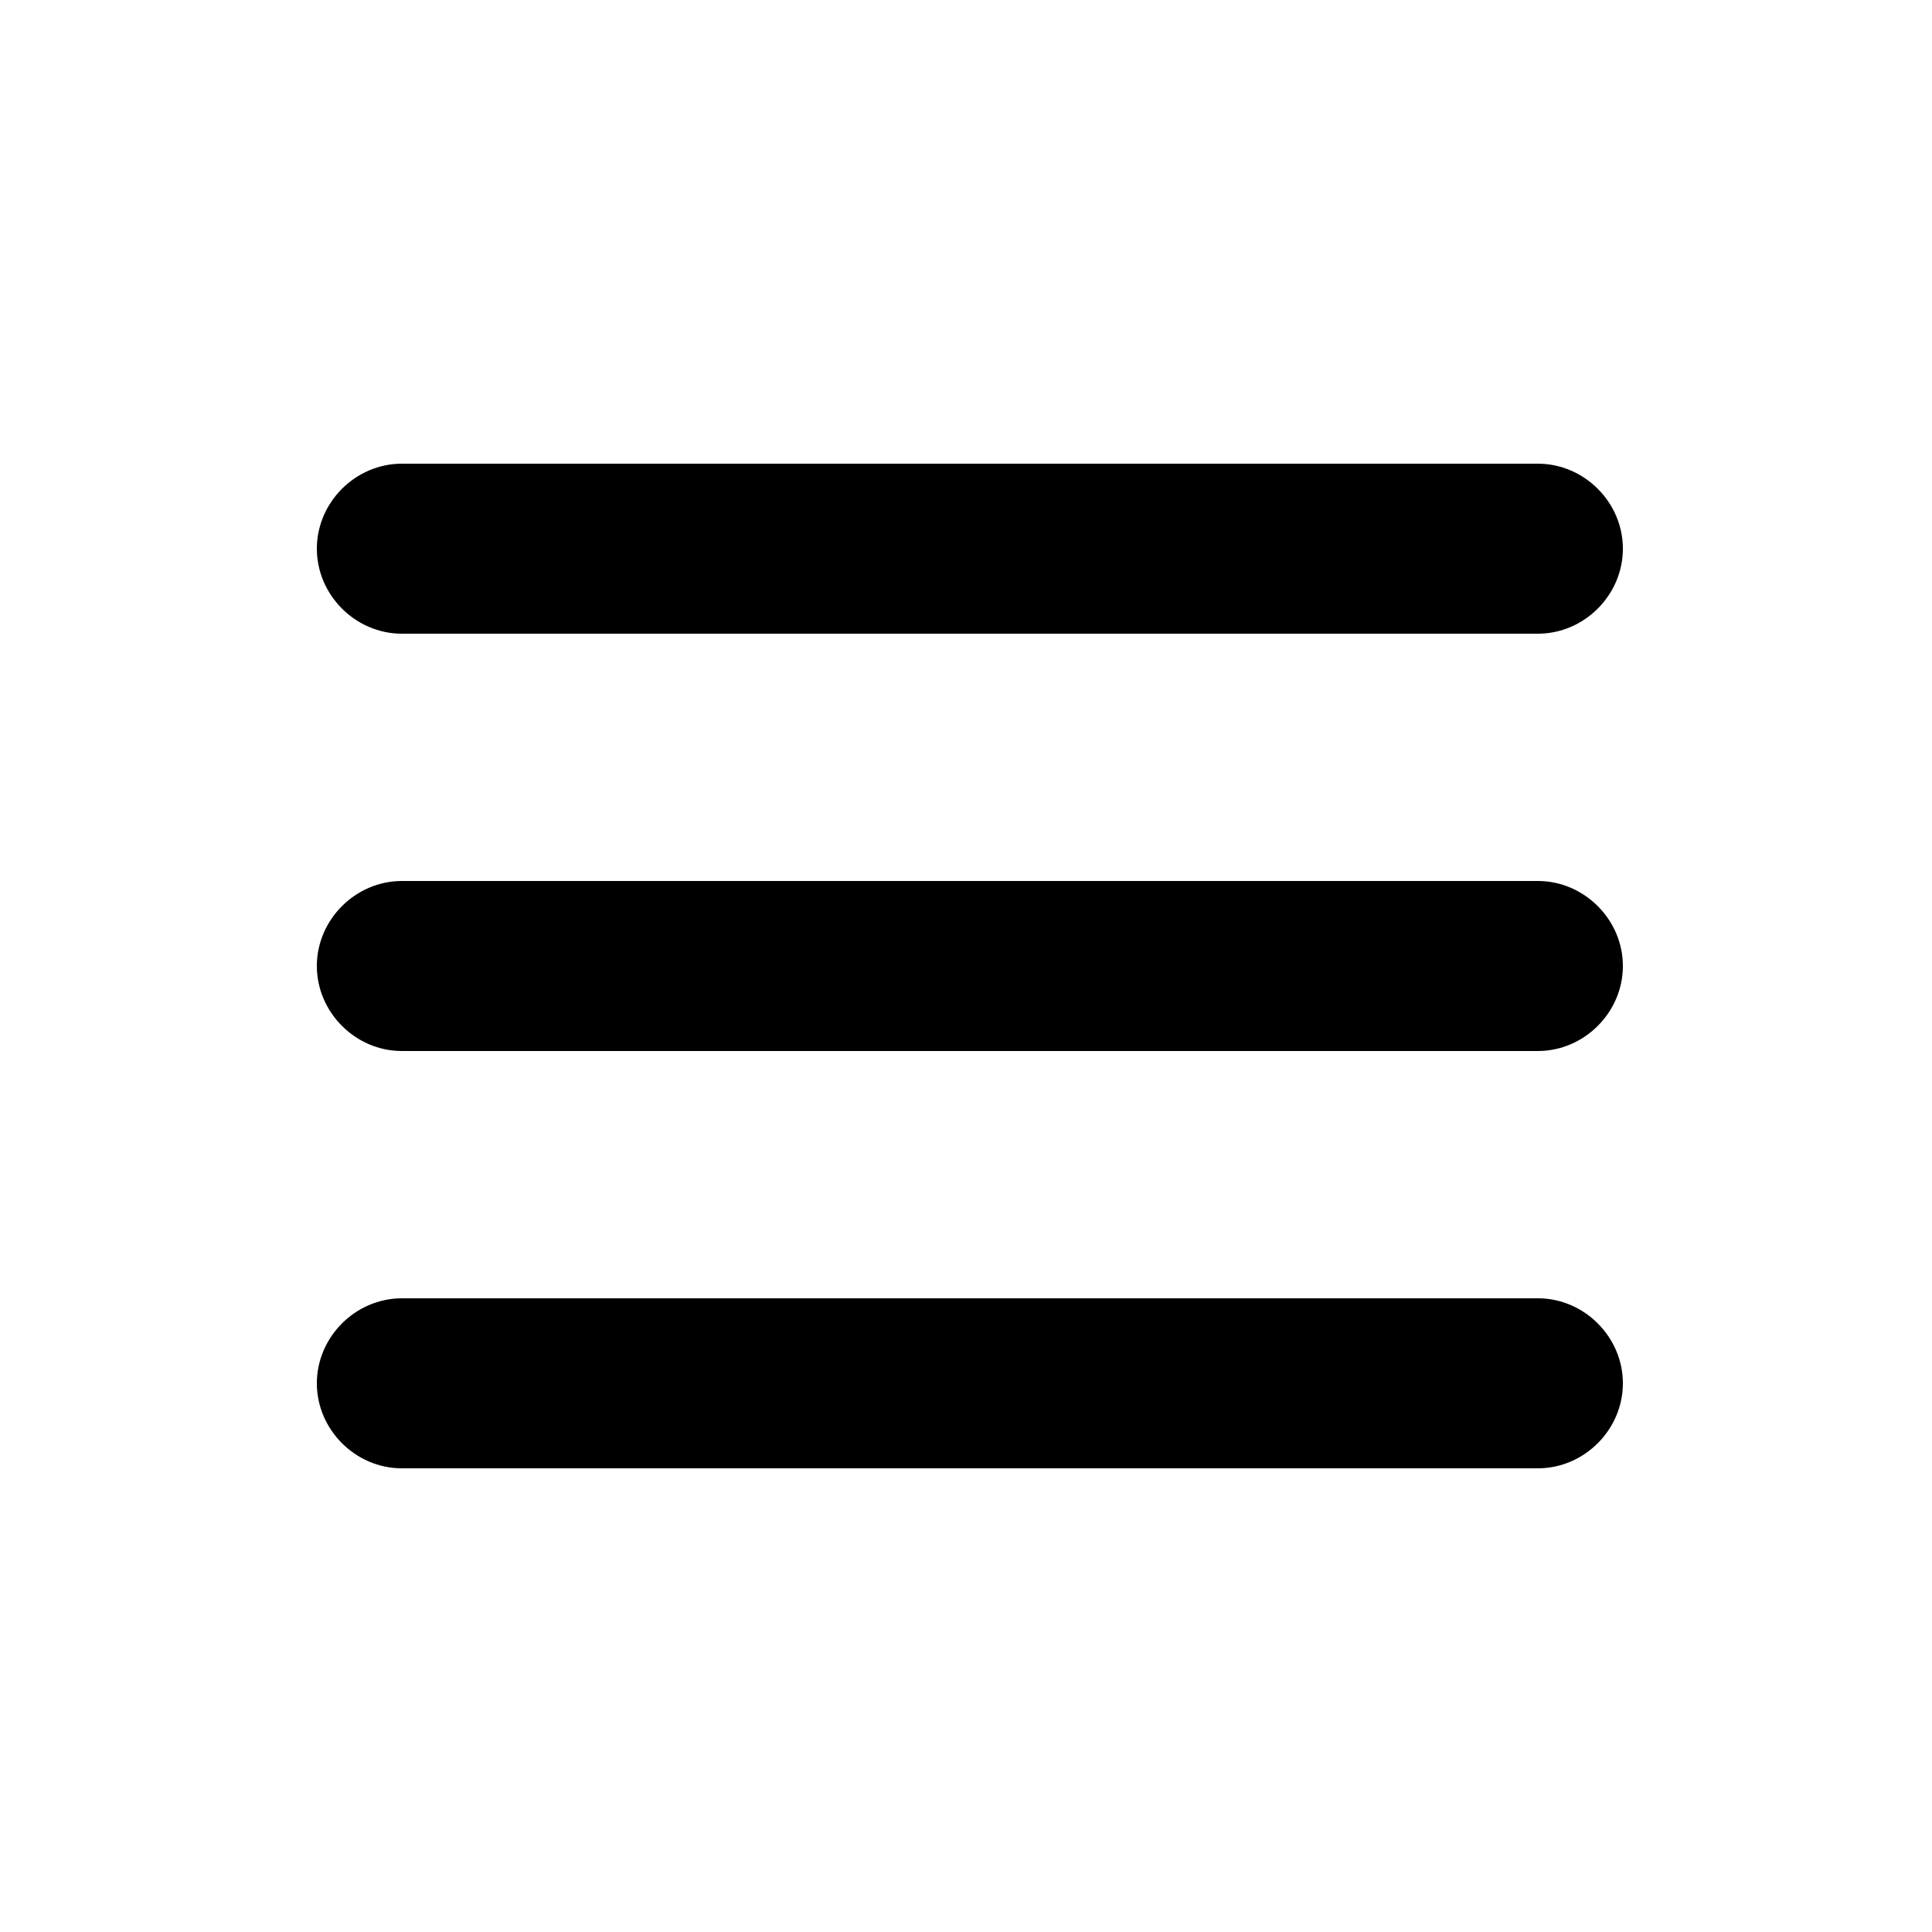
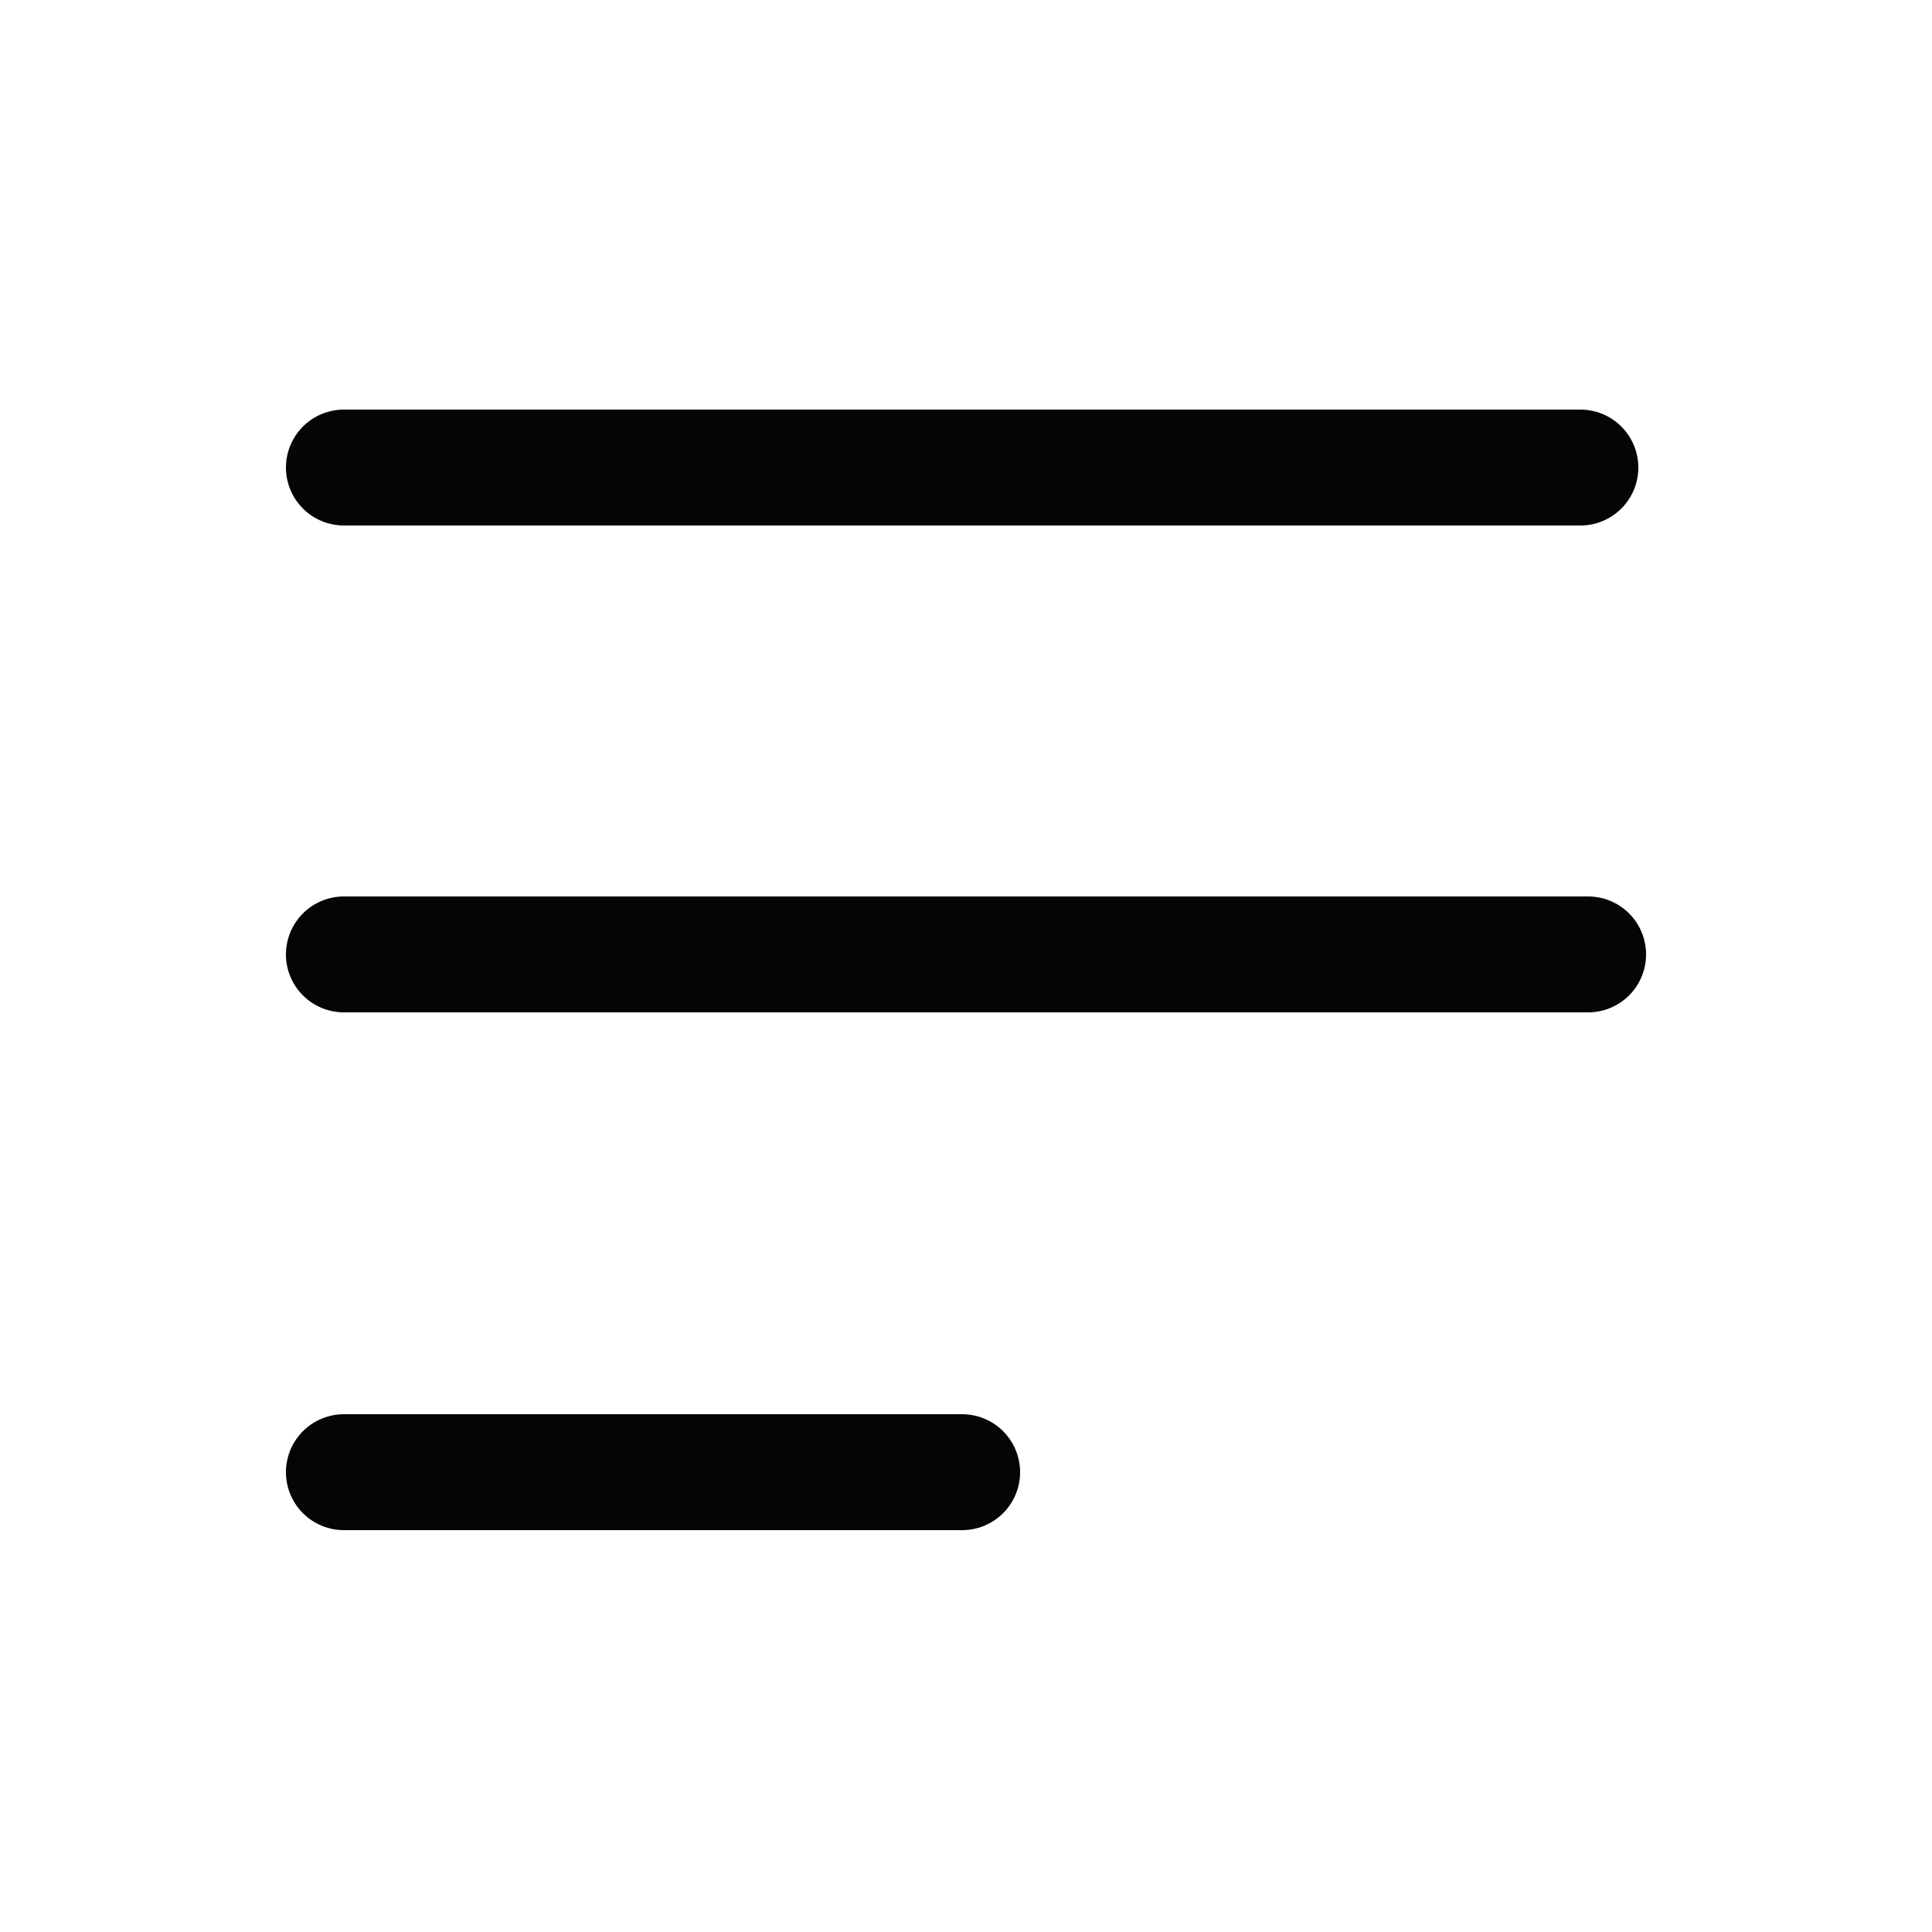
- <svg xmlns="http://www.w3.org/2000/svg" version="1.1" id="dashboard" x="0px" y="0px" viewBox="-487 488 25 25" style="enable-background:new -487 488 25 25;" xml:space="preserve">
-   <path d="M-467.1,496.2h-14.7c-0.6,0-1.1-0.5-1.1-1.1l0,0c0-0.6,0.5-1.1,1.1-1.1h14.7c0.6,0,1.1,0.5,1.1,1.1l0,0  C-466,495.7-466.5,496.2-467.1,496.2z" />
-   <path d="M-467.1,501.6h-14.7c-0.6,0-1.1-0.5-1.1-1.1l0,0c0-0.6,0.5-1.1,1.1-1.1h14.7c0.6,0,1.1,0.5,1.1,1.1l0,0  C-466,501.1-466.5,501.6-467.1,501.6z" />
-   <path d="M-467.1,507h-14.7c-0.6,0-1.1-0.5-1.1-1.1l0,0c0-0.6,0.5-1.1,1.1-1.1h14.7c0.6,0,1.1,0.5,1.1,1.1l0,0  C-466,506.5-466.5,507-467.1,507z" />
+ <svg xmlns="http://www.w3.org/2000/svg" version="1.1" id="Layer_1" x="0px" y="0px" viewBox="0 0 25 25" style="enable-background:new 0 0 25 25;" xml:space="preserve">
+   <style type="text/css">
+ 	.st0{fill:none;stroke:#050505;stroke-width:1.5;stroke-linecap:round;}
+ </style>
+   <g id="Group_1937" transform="translate(-59.75 -67.75)">
+     <line id="Line_4" class="st0" x1="64.2" y1="73.8" x2="80.2" y2="73.8" />
+     <line id="Line_5" class="st0" x1="64.2" y1="80.1" x2="80.3" y2="80.1" />
+     <line id="Line_6" class="st0" x1="64.2" y1="86.8" x2="72.2" y2="86.8" />
+   </g>
</svg>
